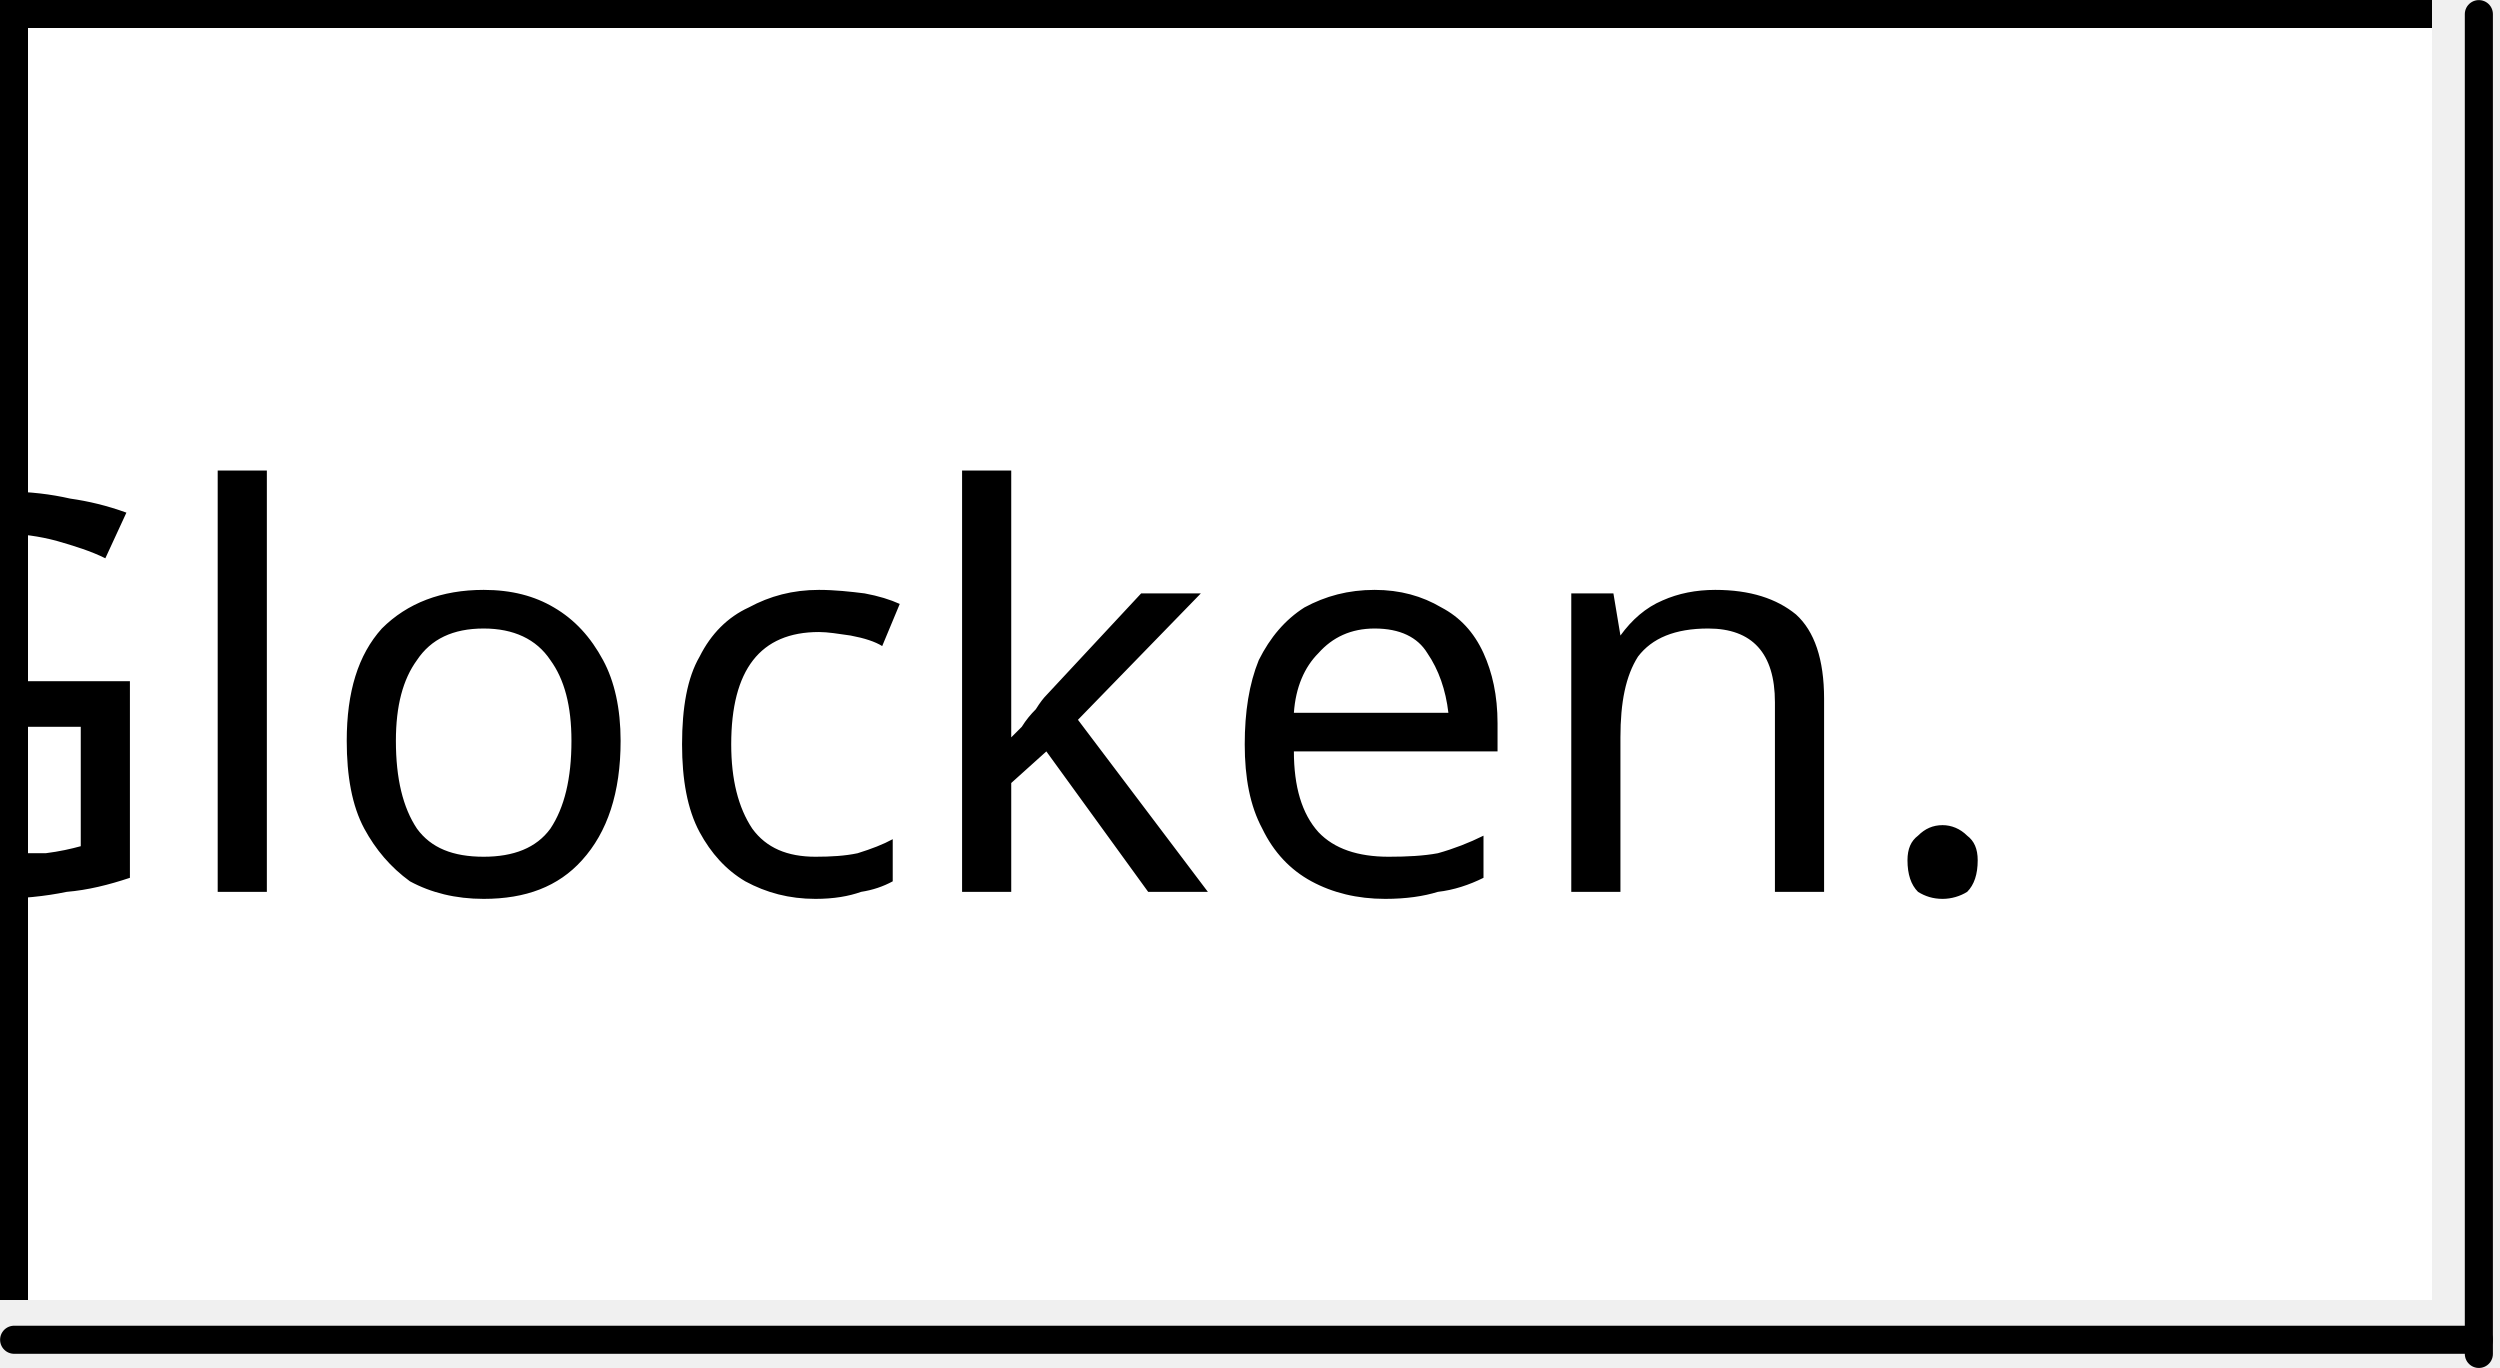
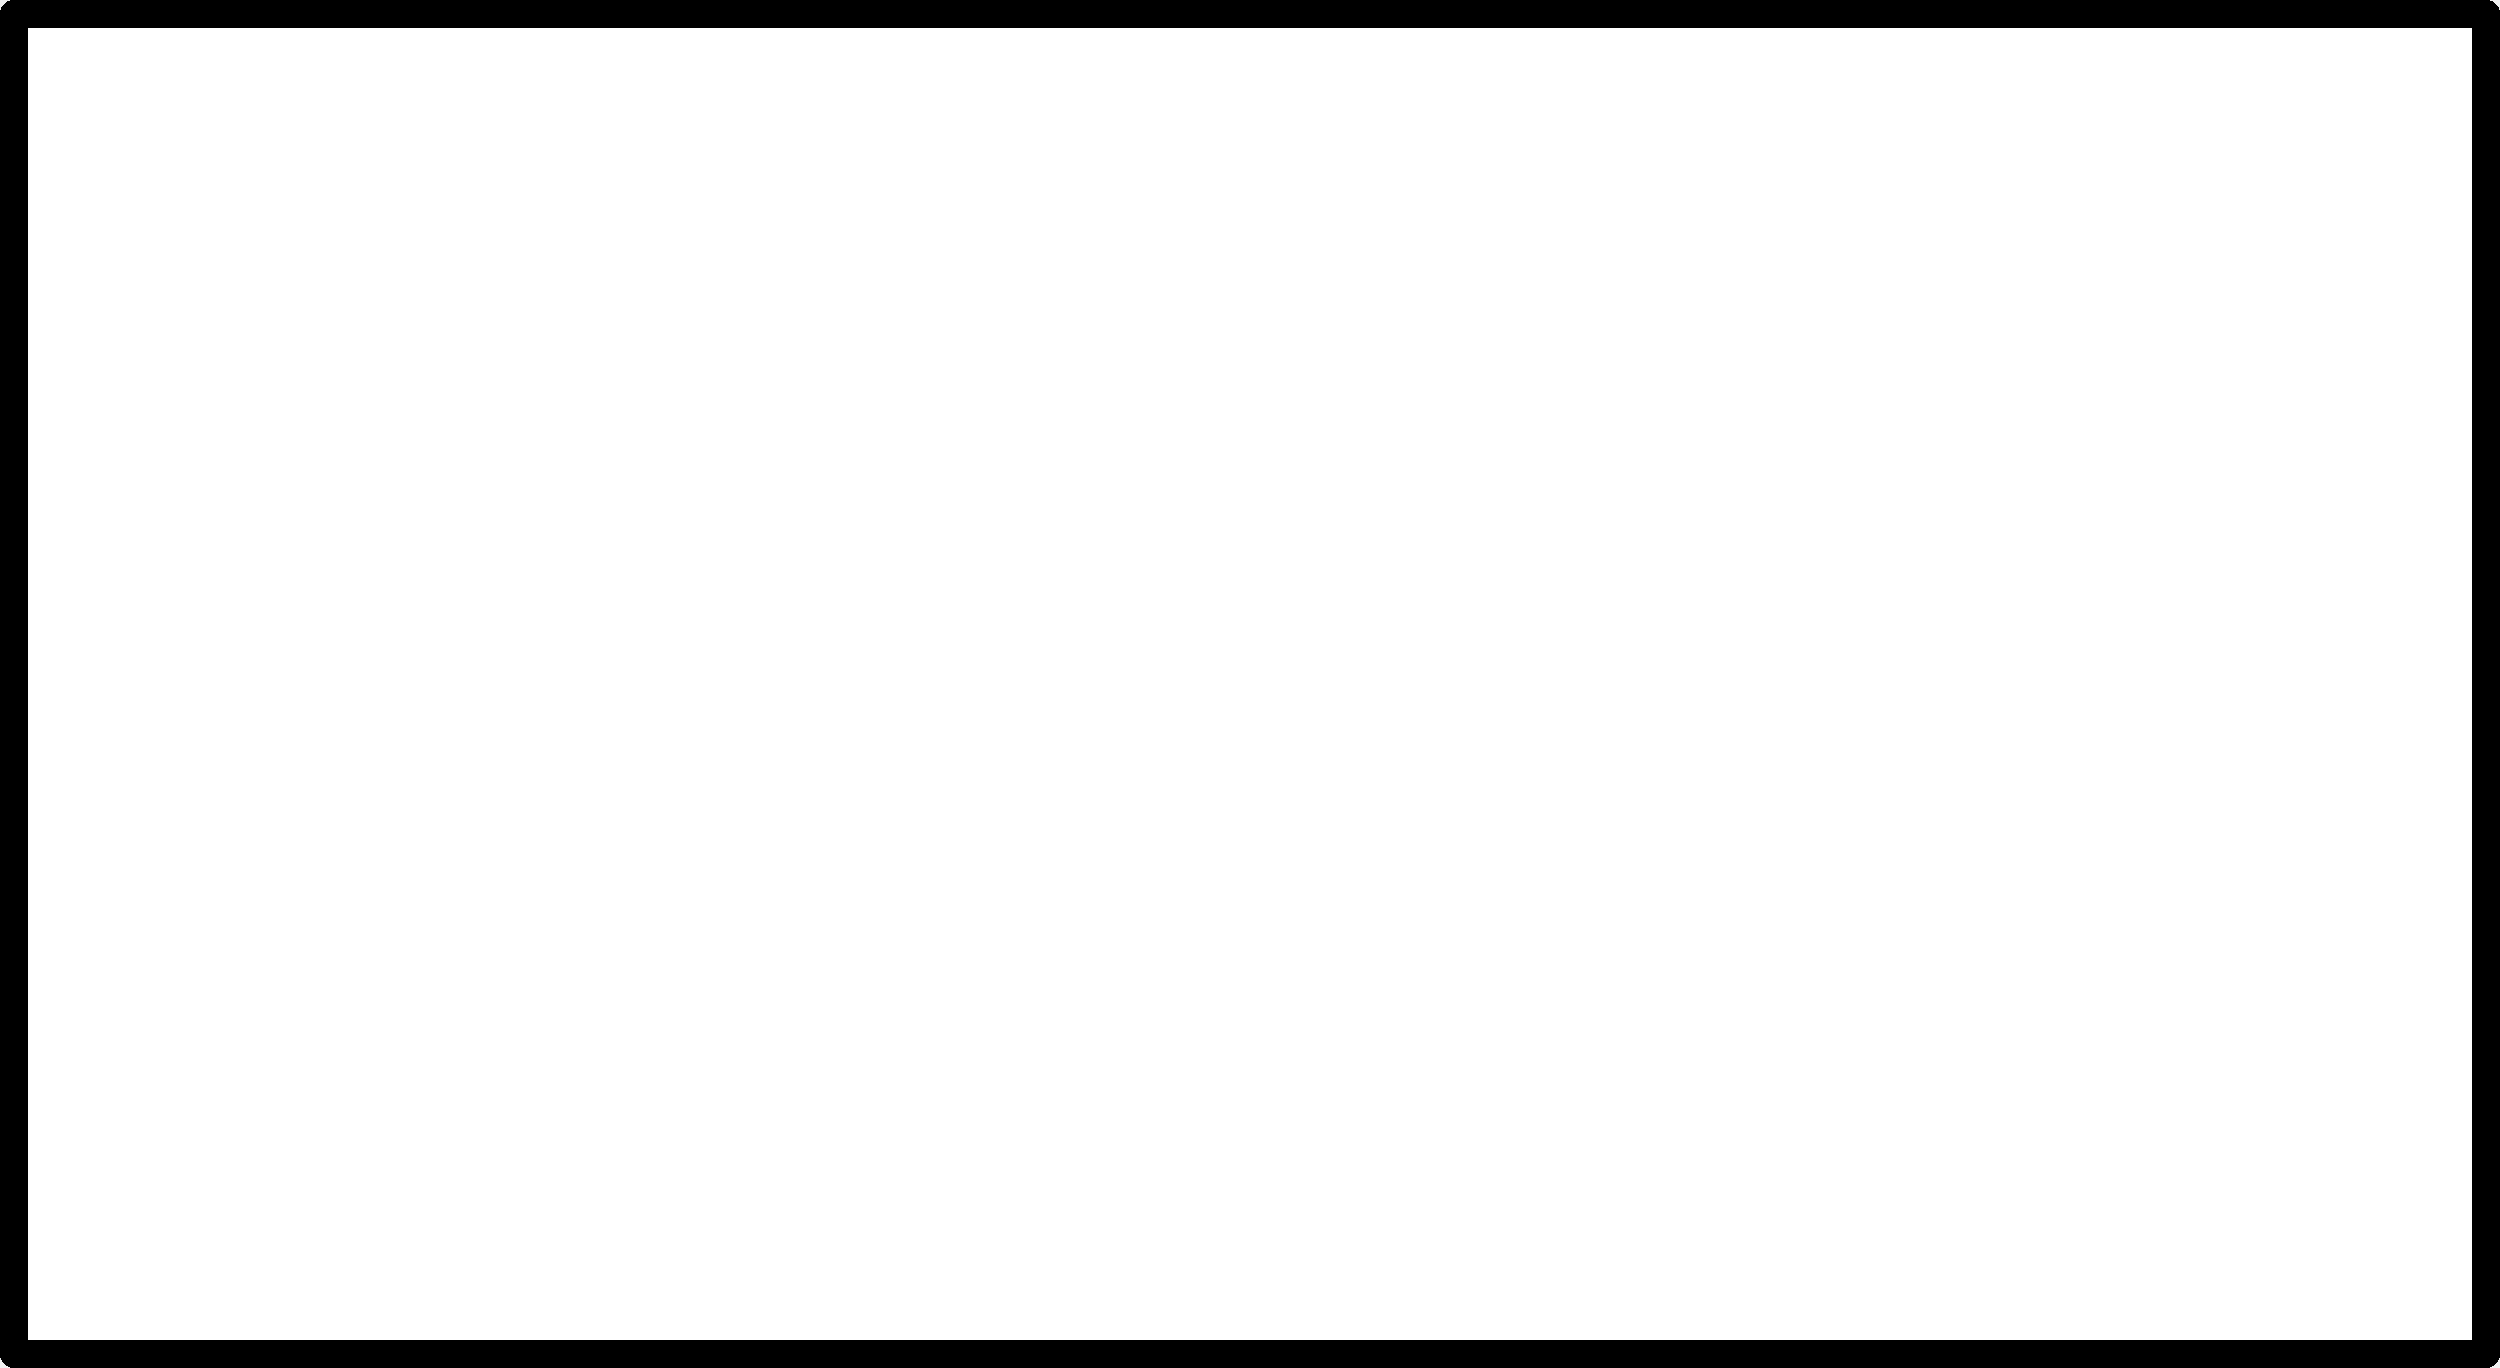
<svg xmlns="http://www.w3.org/2000/svg" width="11.125mm" height="6.087mm" viewBox="0 0 11.125 6.087" version="1.1" id="svg3">
-   <style id="style1">
- text { white-space: pre; }
- .sfont-3 { font-style:normal; font-weight:400; font-size:2.469px; font-family:游ゴシック; }
- </style>
-   <defs id="defs1" />
-   <g id="g3">
-     <g id="Group-3209" style="fill:#ffffff;fill-opacity:1;stroke:#000000;stroke-width:0.125;stroke-dasharray:none;stroke-opacity:1" transform="translate(-0.302083,-0.302083)">
-       <defs id="defs2">
-         <symbol id="ObjectBody-0">
-           <path d="m 0.365,6.327 c 0,0 0,-5.962 0,-5.962 0,0 11,0 11,0 0,0 0,5.962 0,5.962 0,0 -11,0 -11,0" id="path1" />
-         </symbol>
-       </defs>
-       <use href="#ObjectBody-0" fill="#ffffffff" stroke="transparent" shape-rendering="crispEdges" id="use2" style="fill:#ffffff;fill-opacity:1;stroke:#000000;stroke-width:0.125;stroke-dasharray:none;stroke-opacity:1" />
-       <text class="sfont-3" fill="#000000ff" id="text2" style="fill:#ffffff;fill-opacity:1;stroke:#000000;stroke-width:0.125;stroke-dasharray:none;stroke-opacity:1">
-         <tspan x="0.944" y="4.299" id="tspan2" style="fill:#ffffff;fill-opacity:1;stroke:#000000;stroke-width:0.125;stroke-dasharray:none;stroke-opacity:1">Glocken.</tspan>
-       </text>
-       <use href="#ObjectBody-0" fill="none" stroke="#000000ff" stroke-width="0.125" stroke-linecap="round" stroke-linejoin="round" shape-rendering="crispEdges" id="use3" style="fill:#ffffff;fill-opacity:1;stroke:#000000;stroke-width:0.125;stroke-dasharray:none;stroke-opacity:1" />
-       <path d="M 11.333 0.365 V 6.327" fill="none" stroke="#000000" stroke-width="0.125" stroke-linecap="round" stroke-linejoin="round" id="right-edge-repair" />
-       <path d="M 0.365 6.264 H 11.333" fill="none" stroke="#000000" stroke-width="0.125" stroke-linecap="round" stroke-linejoin="round" id="bottom-edge-repair" />
-     </g>
-     <text xml:space="preserve" style="font-style:normal;font-variant:normal;font-weight:normal;font-stretch:normal;font-size:2.469px;line-height:1.25;font-family:sans-serif;-inkscape-font-specification:'sans-serif, Normal';font-variant-ligatures:normal;font-variant-caps:normal;font-variant-numeric:normal;font-variant-east-asian:normal;text-align:center;text-anchor:middle;white-space:pre;stroke-width:0.265" x="5.576" y="3.965" id="text3">
-       <tspan id="tspan3" style="font-style:normal;font-variant:normal;font-weight:normal;font-stretch:normal;font-size:2.469px;font-family:sans-serif;-inkscape-font-specification:'sans-serif, Normal';font-variant-ligatures:normal;font-variant-caps:normal;font-variant-numeric:normal;font-variant-east-asian:normal;stroke-width:0.265" x="5.576" y="3.965">Glocken.</tspan>
-     </text>
+   <g id="Group-glockenspiel-a" style="fill:#ffffff;fill-opacity:1;stroke:#000000;stroke-width:0.125;stroke-linecap:round;stroke-linejoin:round;stroke-dasharray:none;stroke-opacity:1">
+     <path id="glockenspiel-a-body" shape-rendering="crispEdges" d="M 0.062,6.025 L 0.062,0.062 L 11.063,0.062 L 11.063,6.025 Z" />
  </g>
</svg>
